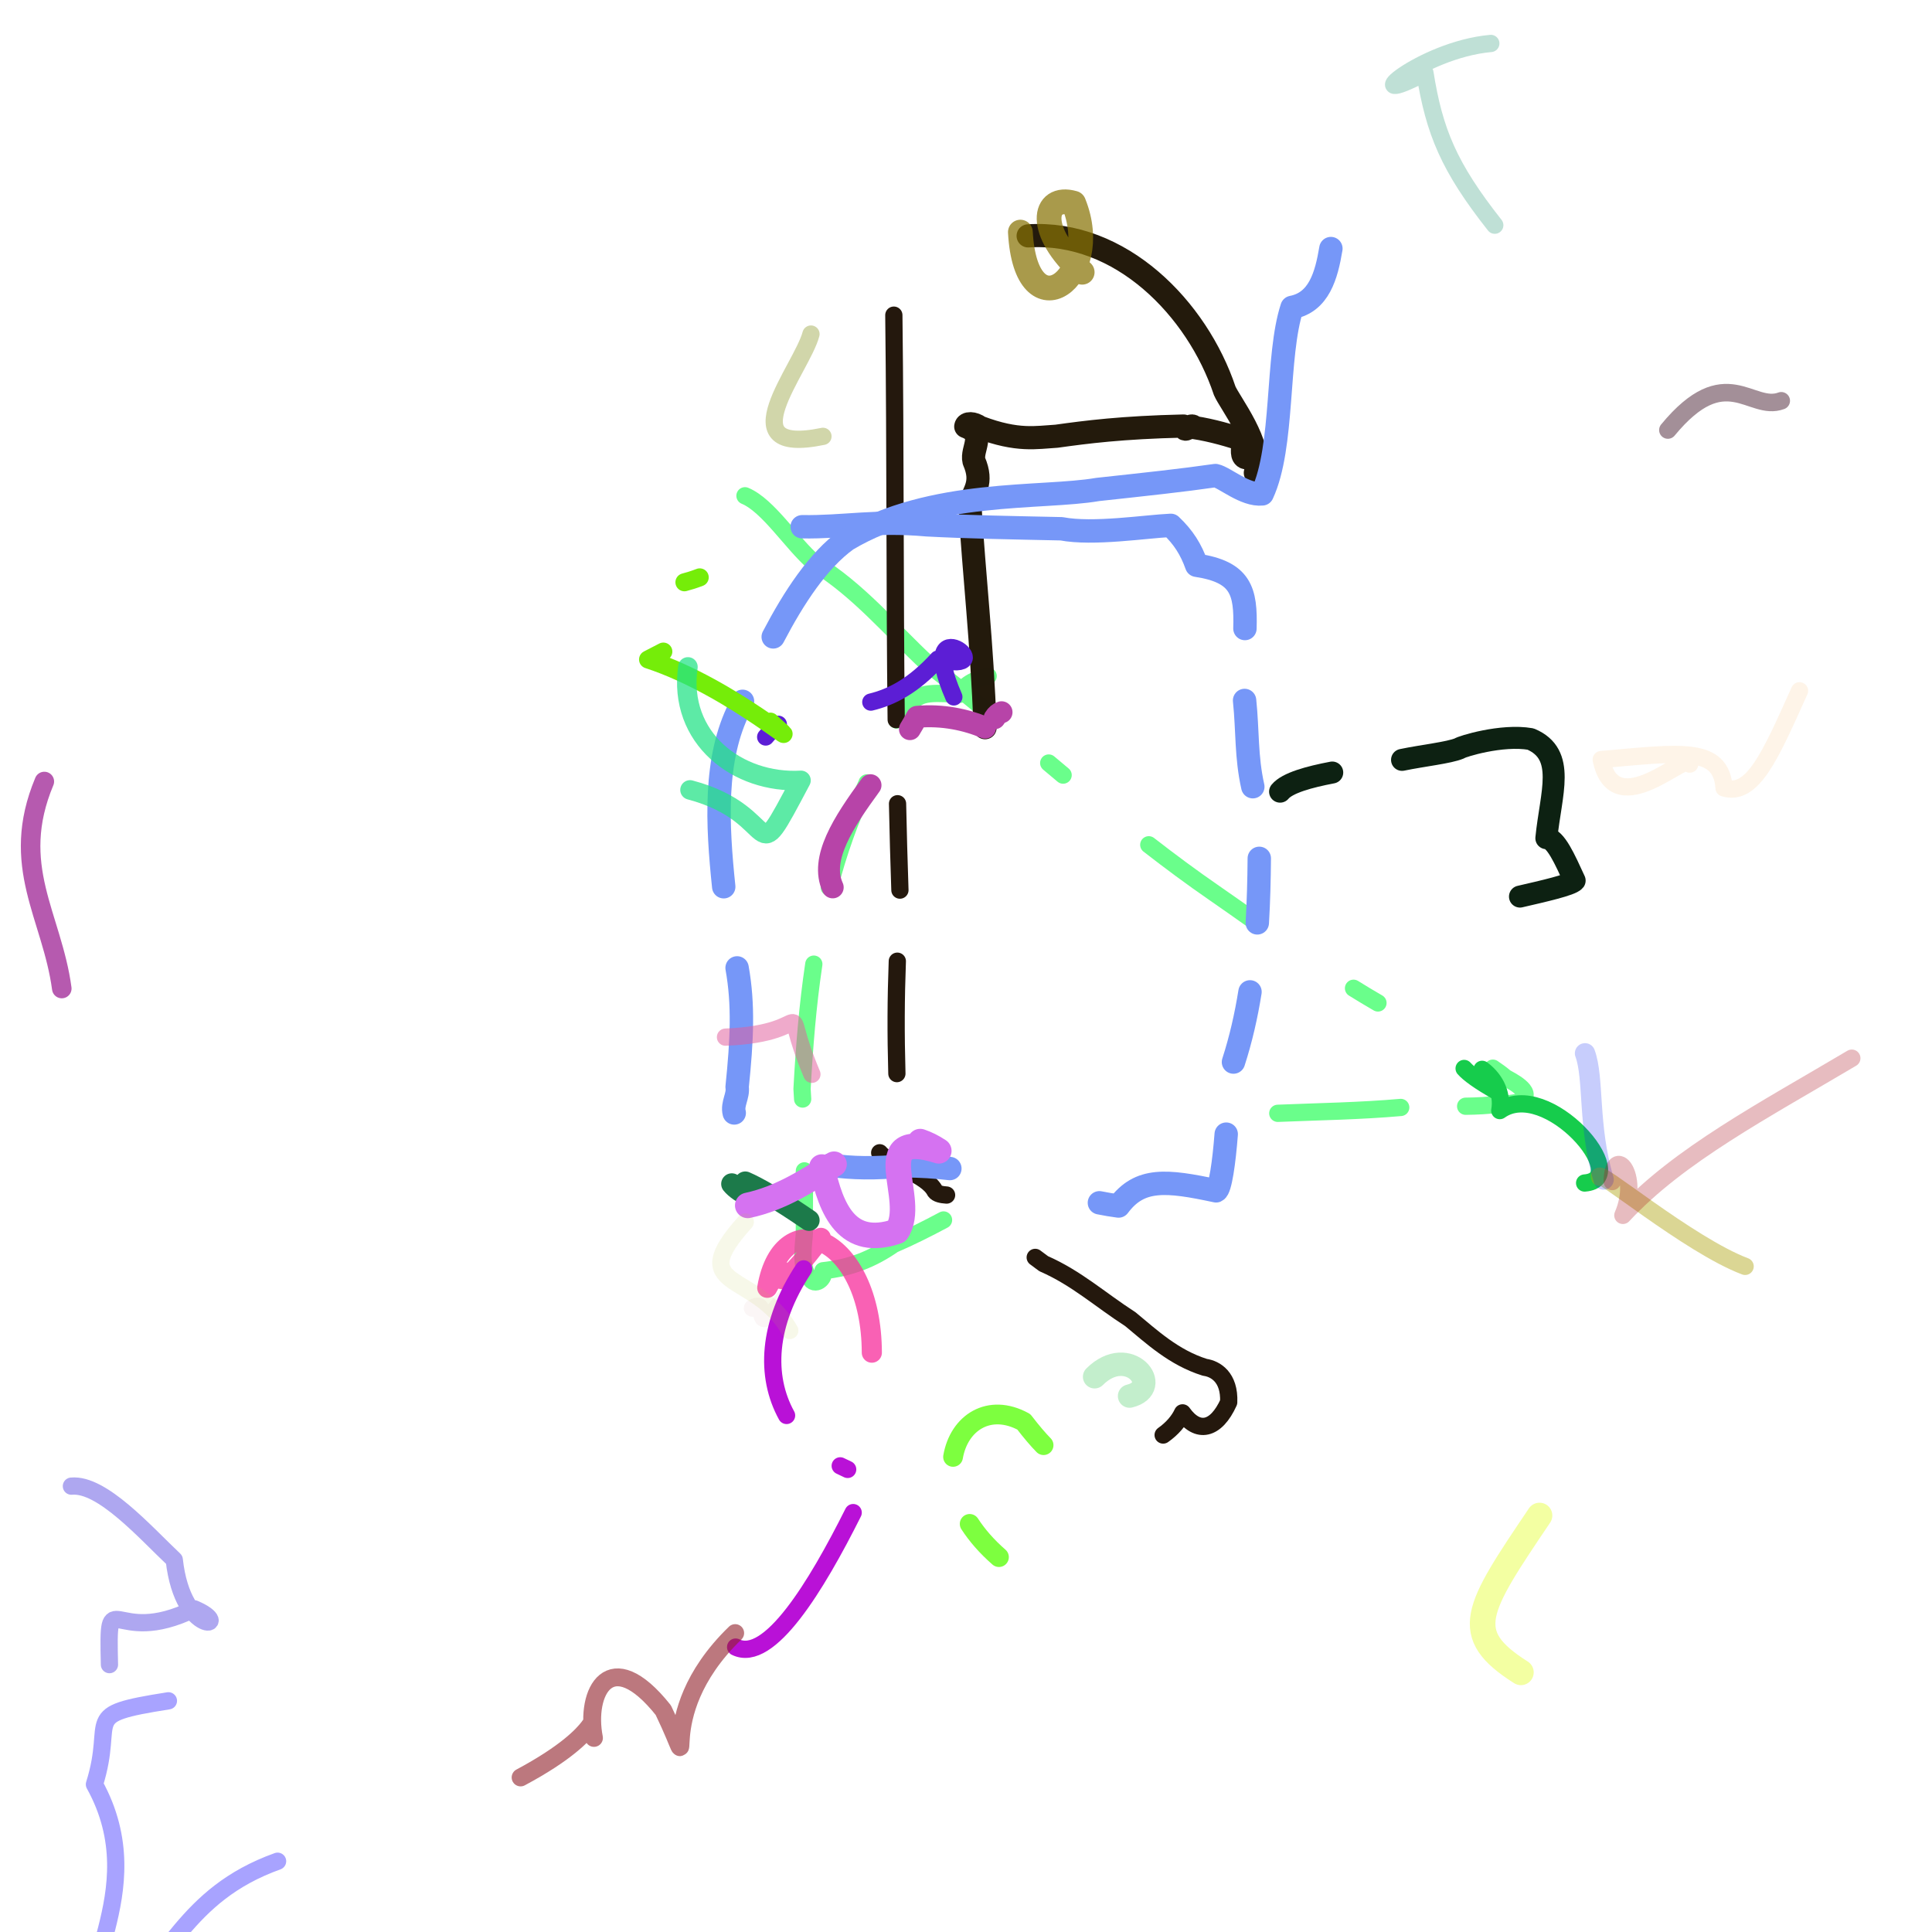
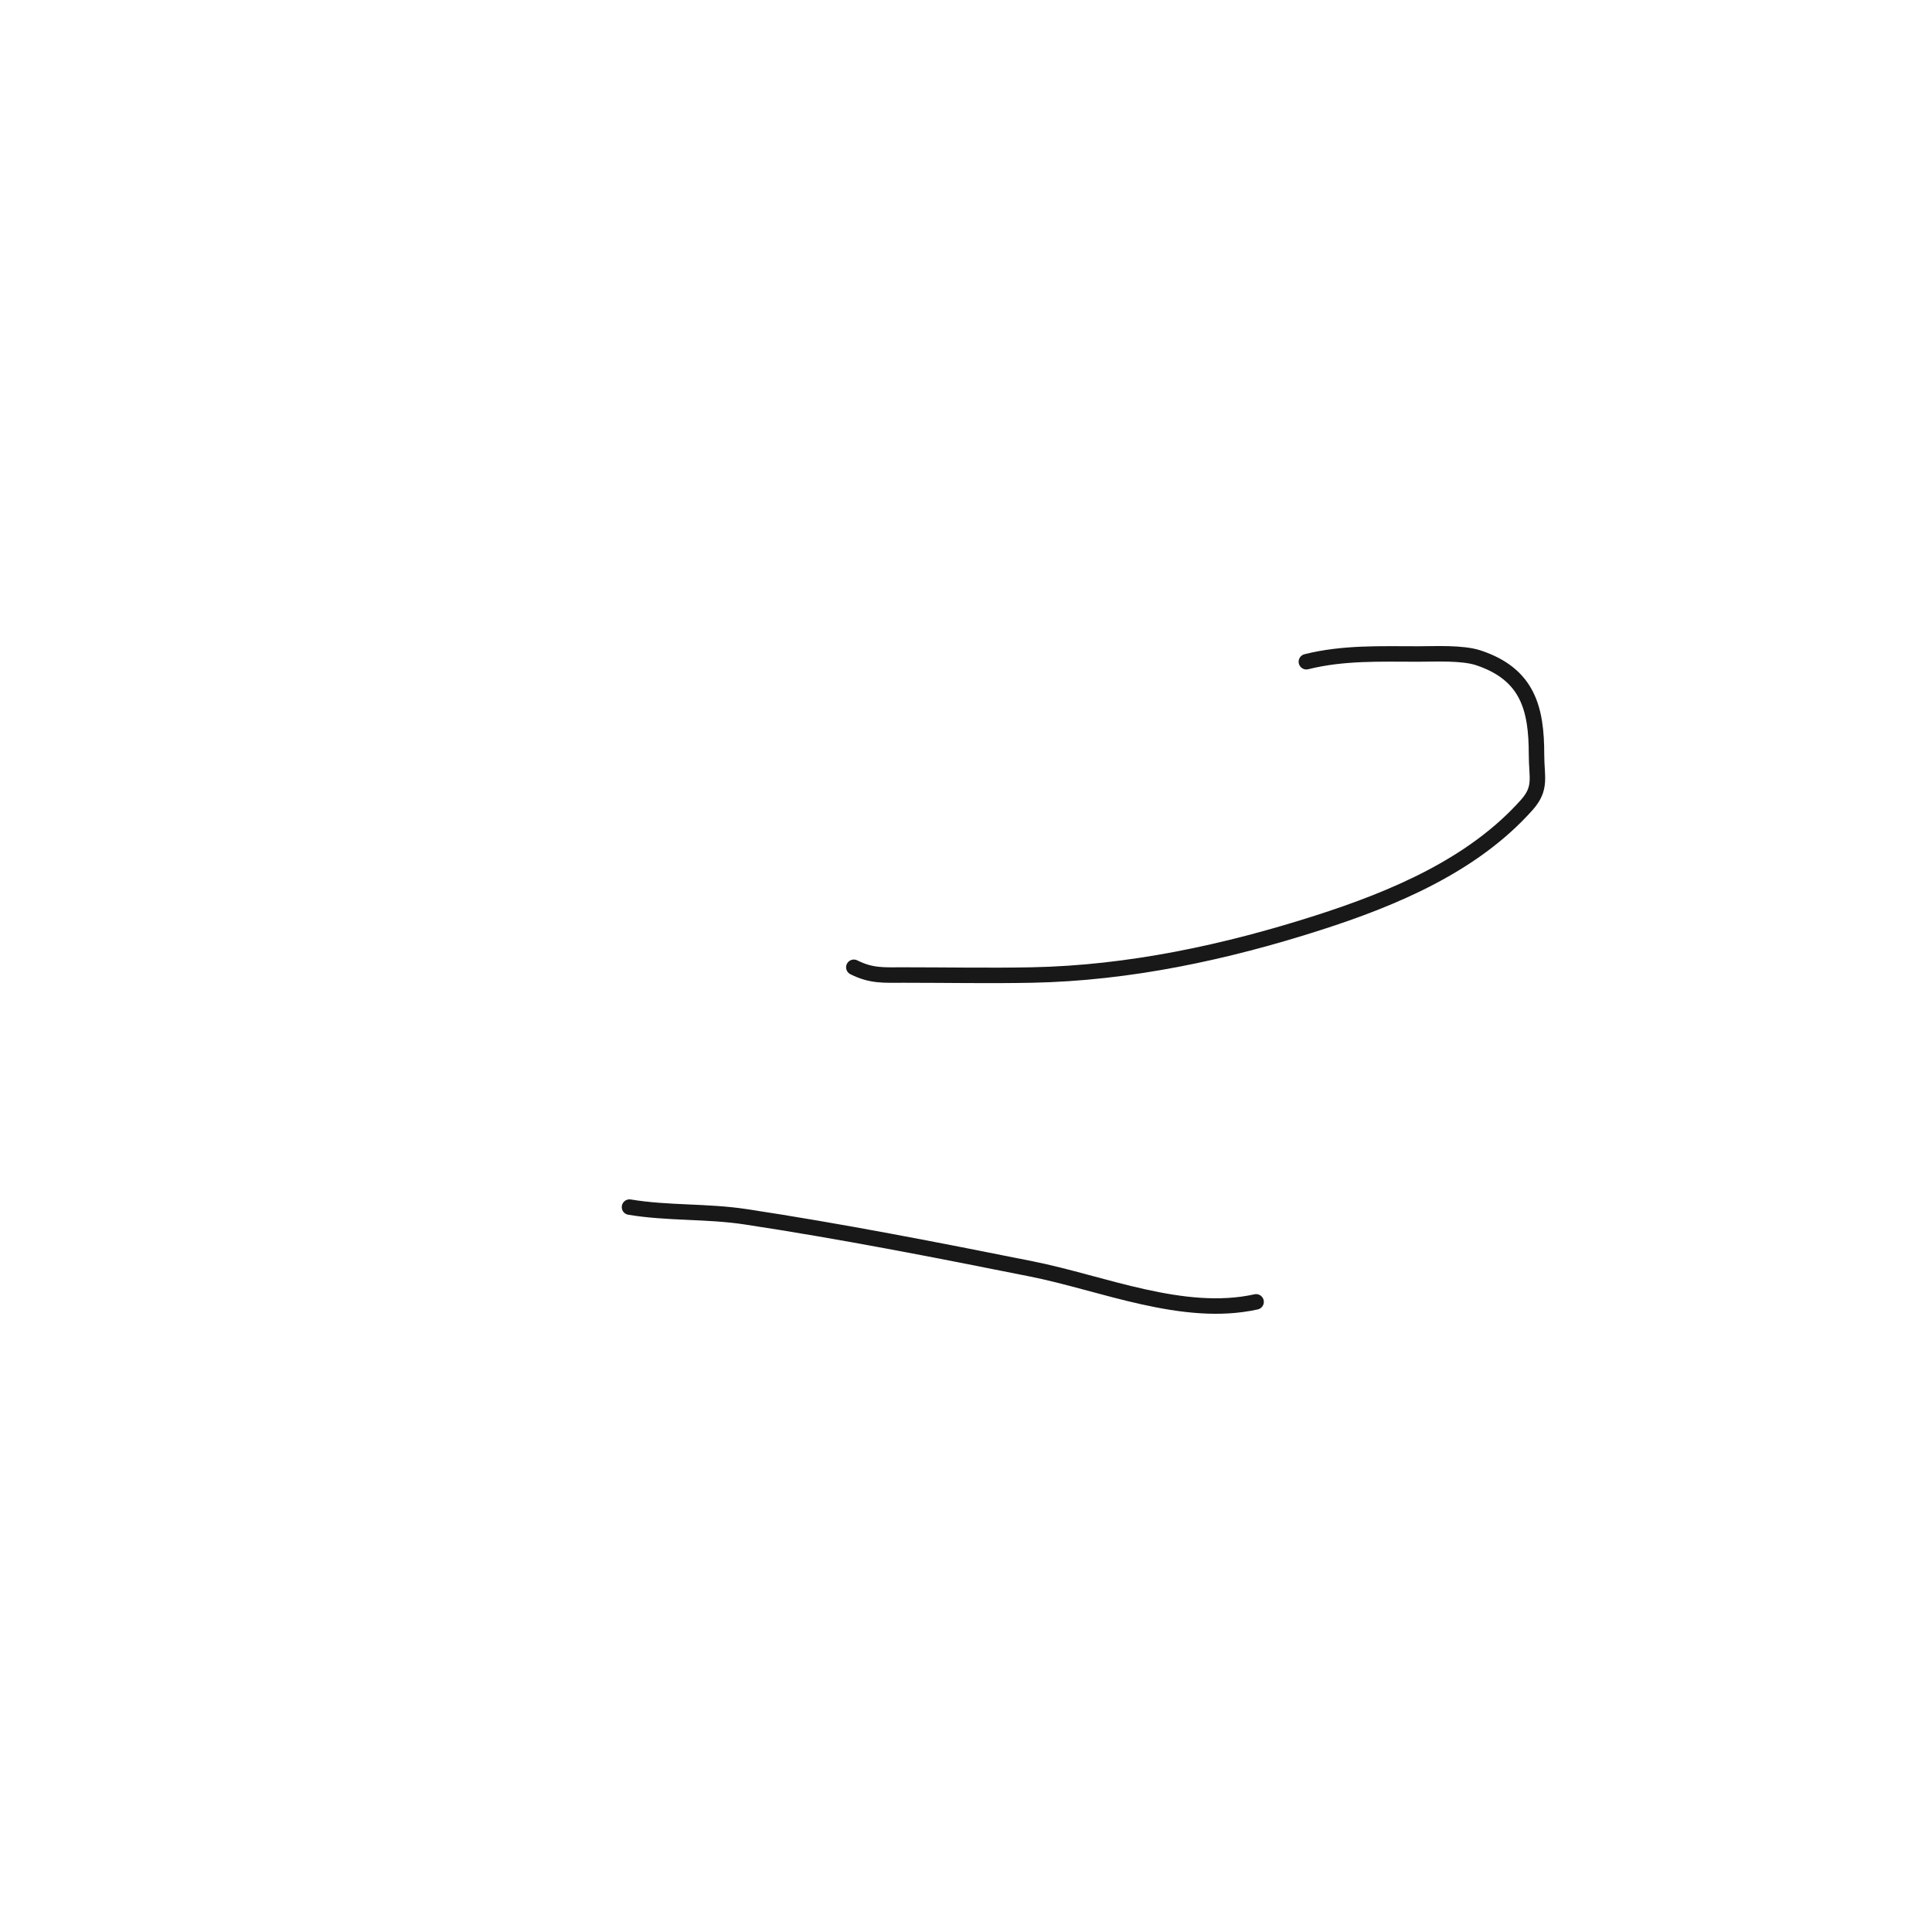
- <svg xmlns="http://www.w3.org/2000/svg" version="1.1" width="1104" height="1104">
-   <g fill="none" fill-rule="nonzero" stroke="none" stroke-width="none" stroke-linecap="round" stroke-linejoin="round" stroke-miterlimit="10" stroke-dasharray="" stroke-dashoffset="0" font-family="none" font-weight="none" font-size="none" text-anchor="none" style="mix-blend-mode: normal">
-     <path d="M656.446,482.739c12.194,9.476 24.595,18.681 37.327,27.465c8.207,5.676 16.334,11.423 24.449,17.155" stroke="#6afe8b" stroke-width="9.857" />
-     <path d="M773.441,564.723c4.609,2.864 9.261,5.665 13.967,8.388" stroke="#6afe8b" stroke-width="9.857" />
-     <path d="M458.652,628.023c-0.104,-1.934 -0.218,-3.856 -0.344,-5.762c1.311,-23.992 3.202,-47.807 6.728,-71.324" stroke="#6afe8b" stroke-width="9.857" />
-     <path d="M473.873,507.01c5.116,-19.712 11.906,-39.153 21.024,-58.247c0.184,-0.467 0.369,-0.937 0.552,-1.411" stroke="#6afe8b" stroke-width="9.857" />
-     <path d="M512.883,459.277c0.348,16.569 0.79,33.026 1.357,49.358" stroke="#24180d" stroke-width="9.857" />
-     <path d="M512.755,549.256c-0.803,21.338 -0.893,41.462 -0.25,64.233" stroke="#24180d" stroke-width="9.857" />
-     <path d="M719.592,490.485c-0.101,12.192 -0.401,24.527 -1.14,36.87" stroke="#7697f8" stroke-width="13.367" />
-     <path d="M714.287,566.788c-2.174,13.598 -5.213,27.028 -9.448,40.103" stroke="#7697f8" stroke-width="13.367" />
-     <path d="M419.561,635.972c-1.358,-5.1 2.463,-9.858 1.646,-14.783c2.771,-27.038 3.756,-47.048 -0.014,-68.11" stroke="#7697f8" stroke-width="13.367" />
-     <path d="M413.557,506.71c-3.698,-35.417 -5.756,-73.266 9.243,-102.604c0.494,-1.108 0.993,-2.226 1.497,-3.354" stroke="#7697f8" stroke-width="13.367" />
-     <path d="M475.831,507.065c-7.475,-16.362 6.045,-37.059 21.599,-58.37" stroke="#b744a8" stroke-width="12.544" />
-     <path d="M425.703,283.3c13.335,5.563 26.576,27.047 39.644,38.372c25.177,15.454 43.516,37.779 64.592,57.437c13.069,10.144 25.879,20.582 38.58,31.131" stroke="#6afe8b" stroke-width="9.857" />
-     <path d="M599.272,436.015c2.739,2.303 5.48,4.604 8.222,6.901" stroke="#6afe8b" stroke-width="9.857" />
-     <path d="M853.035,610.384c2.439,1.612 4.857,3.384 7.228,5.38c1.987,1.21 16.643,8.128 9.086,12.932c1.648,1.035 -9.989,2.628 -12.762,2.185c-6.209,0.873 -12.605,1.175 -19.074,1.256" stroke="#6afe8b" stroke-width="9.857" />
-     <path d="M800.413,632.828c-23.032,2.043 -46.657,2.38 -70.248,3.352" stroke="#6afe8b" stroke-width="9.857" />
-     <path d="M539.16,697.123c-9.498,5.076 -18.995,9.846 -28.604,13.973c-12.126,8.492 -24.749,13.395 -40.28,15.05c1.635,4.229 -4.896,9.578 -7.507,4.019c-6.361,-4.776 -3.1,-22.237 -3.136,-25.507c-0.005,-11.468 0.074,-23.492 0.022,-35.593" stroke="#6afe8b" stroke-width="9.857" />
-     <path d="M512.387,411.42c2.177,-2.856 4.617,-5.46 7.395,-7.699c4.345,-9.644 16.496,-7.319 28.935,-7.015c2.135,-5.259 7.276,-8.08 15.93,-10.4" stroke="#6afe8b" stroke-width="9.857" />
-     <path d="M731.476,452.38c4.116,-5.025 16.694,-8.454 29.805,-10.936" stroke="#0d2112" stroke-width="12.561" />
-     <path d="M801.166,434.216c11.816,-2.455 26.821,-4.056 32.751,-6.551c1.112,-1.011 24.141,-8.242 40.703,-5.359c20.636,8.726 11.552,30.904 9.006,56.657c5.271,-0.01 10.517,11.942 16.17,24.226c-1.938,2.475 -18.113,6.104 -31.242,9.142" stroke="#0d2112" stroke-width="12.561" />
-     <path d="" stroke="#0d2112" stroke-width="12.561" />
-     <path d="M562.896,415.82c-1.755,-49.198 -6.279,-86.574 -8.687,-127.413c1.904,-7.682 7.918,-12.12 2.339,-24.95c-1.718,-7.02 7.024,-15.368 -4.689,-19.73c0.276,-2.148 4.256,-2.303 8.088,0.452c21.637,8.141 32.227,5.76 43.799,5.087c16.962,-2.366 37.246,-5.015 72.543,-5.818c1.041,5.03 4.014,-2.526 6.137,0.875c10.014,1.493 21.431,4.831 27.964,7.189c1.337,-0.263 -5.087,16.569 8.111,7.298c3.012,-0.018 3.442,2.546 -1.162,11.375c4.282,-16.321 -14.481,-39.797 -17.525,-46.909c-15.672,-46.941 -59.526,-91.87 -112.294,-88.488" stroke-opacity="0.994" stroke="#231a0c" stroke-width="13.239" />
-     <path d="M510.766,180.089c0.933,78.244 0.476,155.695 1.349,231.144" stroke="#24180d" stroke-width="9.857" />
-     <path d="M502.684,658.725c6.387,7.57 26.855,12.378 31.634,21.936c1.073,1.491 3.591,2.028 6.584,2.23" stroke="#24180d" stroke-width="9.857" />
-     <path d="M591.554,718.513c1.587,1.226 3.195,2.424 4.825,3.588c18.776,8.213 32.191,20.541 49.511,31.696c12.176,10.044 24.796,21.964 42.609,27.532c5.986,0.84 14.217,5.561 13.61,19.939c-7.276,16.093 -17.754,18.173 -26.357,6.085c-2.144,4.614 -5.961,9.027 -11.099,12.661" stroke="#24180d" stroke-width="9.857" />
-     <path d="M458.381,300.997c23.992,0.374 41.479,-3.768 71.248,-1.12c23.077,1.249 49.633,1.693 76.919,2.276c18.122,3.465 48.148,-1.309 62.497,-1.946c7.299,6.933 11.536,13.742 14.764,22.795c25.347,3.848 28.206,14.695 27.583,36.157" stroke="#7697f8" stroke-width="13.367" />
-     <path d="M711.192,400.262c1.822,17.45 0.835,32.146 4.704,49.285" stroke="#7697f8" stroke-width="13.367" />
-     <path d="M700.693,648.088c-1.224,15.958 -3.378,31.382 -5.774,32.382c-28.461,-6.081 -43.633,-7.628 -55.751,8.678c-3.619,-0.468 -7.259,-1.093 -10.937,-1.836" stroke="#7697f8" stroke-width="13.367" />
-     <path d="M542.783,667.737c-8.334,-0.983 -17.088,-1.561 -26.342,-1.551c-15.83,1.618 -29.675,1.417 -42.114,-0.394" stroke="#7697f8" stroke-width="13.367" />
-     <path d="M441.837,363.937c11.781,-22.516 25.693,-43.809 42.123,-55.613c48.625,-28.981 111.499,-23.125 143.262,-28.624c28.748,-3.122 48.206,-5.191 67.318,-7.95c5.304,1.103 16.855,11.474 26.709,10.469c12.634,-27.167 7.9,-78.677 17.061,-106.56c15.38,-2.942 19.631,-18.148 22.197,-33.616" stroke="#7697f8" stroke-width="13.367" />
-     <path d="M545.048,398.237c-23.665,-54.224 30.695,-11.794 -9.086,-21.617c-14.146,15.536 -26.762,21.798 -38.349,24.581" stroke="#5c1ed5" stroke-width="9.859" />
-     <path d="M444.764,413.87c-2.419,1.978 -4.826,4.37 -7.231,7.269" stroke="#5c1ed5" stroke-width="9.859" />
-     <path d="M856.133,624.086c-11.117,-6.227 -17.003,-10.693 -19.487,-13.538" stroke="#16cc4c" stroke-width="9.857" />
-     <path d="M846.927,611.048c6.141,4.568 12.019,12.617 10.092,23.572c26.798,-19.164 77.018,39.216 48.48,41.392" stroke="#16cc4c" stroke-width="9.857" />
-     <path d="M469.088,707.356c-39.92,52.757 -12.943,-4.373 -30.65,28.515c8.727,-50.045 59.536,-29.533 59.753,37.078" stroke-opacity="0.784" stroke="#f736a0" stroke-width="11.505" />
-     <path d="M460.469,724.921c-37.103,52.709 -18.104,14.729 -30.508,22.593" stroke-opacity="0.04" stroke="#a12e28" stroke-width="9.857" />
-     <path d="M463.946,613.881c-20.273,-48.172 6.537,-23.366 -49.377,-21.23" stroke-opacity="0.531" stroke="#e15e9c" stroke-width="9.857" />
-     <path d="M459.212,725.073c-20.793,31.51 -22.106,61.317 -9.744,83.755" stroke="#b911d7" stroke-width="9.857" />
-     <path d="M480.128,837.63c1.386,0.709 2.804,1.386 4.253,2.031" stroke="#b911d7" stroke-width="9.857" />
-     <path d="M487.529,864.343c-21.116,42.177 -48.005,86.221 -67.167,76.848" stroke="#b911d7" stroke-width="9.857" />
-     <path d="M462.294,697.318c-17.915,-12.276 -29.489,-18.835 -36.434,-21.849" stroke="#1c7a4a" stroke-width="12.122" />
-     <path d="M418.165,676.523c1.927,2.431 6.31,5.686 11.482,7.648" stroke="#1c7a4a" stroke-width="12.122" />
-     <path d="M420.107,933.187c-51.027,49.42 -17.793,92.431 -41.088,44.038c-30.477,-38.223 -44.76,-10.326 -39.606,15.878c-4.388,-18.364 10.314,-5.356 -41.928,22.584" stroke-opacity="0.607" stroke="#91222c" stroke-width="10.207" />
-     <path d="M914.054,672.732c-3.305,-6.804 50.991,38.789 83.162,50.906" stroke-opacity="0.444" stroke="#aea30f" stroke-width="9.857" />
-     <path d="M916.35,674.025c-9.114,-30.442 -5.343,-57.936 -10.626,-72.131" stroke-opacity="0.234" stroke="#0e29f2" stroke-width="11.613" />
-     <path d="M427.271,688.799c19.137,-4.072 34.814,-14.558 49.336,-23.542" stroke="#d572f1" stroke-width="14.57" />
-     <path d="M525.827,652.329c3.455,1.165 6.99,2.9 10.635,5.303c-41.959,-13.301 -11.523,27.985 -23.958,45.984c-28.279,9.619 -37.528,-11.964 -42.872,-36.748" stroke="#d572f1" stroke-width="14.57" />
-     <path d="M921.282,675.156c0.239,-21.328 16.264,-4.349 6.081,19.325c31.882,-34.472 81.098,-60.276 130.804,-89.784" stroke-opacity="0.273" stroke="#a50a17" stroke-width="9.91" />
-     <path d="M440.201,412.358c26.501,24.054 -21.029,-19.59 -69.884,-35.512c3.141,-1.58 6.048,-3.085 8.737,-4.517" stroke="#75ed09" stroke-width="10.297" />
-     <path d="M391.099,332.735c2.696,-0.693 5.613,-1.616 8.747,-2.815" stroke="#75ed09" stroke-width="10.297" />
-     <path d="M425.886,698.256c-35.596,39.513 5.741,27.542 25.398,62.032" stroke-opacity="0.116" stroke="#bcbd3f" stroke-width="9.857" />
-     <path d="M625.488,786.719c19.395,-19.335 39.891,6.18 19.977,11.038" stroke-opacity="0.307" stroke="#3bc65a" stroke-width="13.366" />
-     <path d="M470.255,249.343c-55.243,11.479 -12.138,-38.433 -6.84,-58.448" stroke-opacity="0.925" stroke="#cdd2a3" stroke-width="9.857" />
-     <path d="M879.729,866.001c-36.474,54.077 -45.378,67.579 -10.635,89.631" stroke-opacity="0.614" stroke="#ecff68" stroke-width="14.619" />
-     <path d="M394.296,451.377c53.689,14.205 33.38,51.163 63.417,-5.448c-35.979,2.044 -70.471,-24.029 -64.603,-64.84" stroke-opacity="0.739" stroke="#25e388" stroke-width="11.155" />
-     <path d="M519.963,416.655c1.445,-2.365 2.796,-4.715 4.025,-7.043c14.697,-1.331 28.376,1.698 38.921,6.193" stroke="#b744a8" stroke-width="12.544" />
-     <path d="M568.313,410.426c1.199,-1.906 2.52,-2.985 3.993,-3.429" stroke="#b744a8" stroke-width="12.544" />
-     <path d="M1017.861,229.015c-17.502,6.549 -31.68,-23.394 -64.79,16.72" stroke-opacity="0.466" stroke="#3b0f24" stroke-width="10.008" />
-     <path d="M583.073,132.639c3.146,58.636 47.933,26.556 30.449,-16.543c-17.778,-5.124 -21.279,16.037 4.864,39.464" stroke-opacity="0.72" stroke="#887406" stroke-width="14.148" />
-     <path d="M40.803,849.231c17.453,-1.685 42.205,26.458 58.771,42.08c5.008,45.361 35.289,38.081 11.465,28.029c-47.369,23.255 -49.621,-17.121 -48.495,31.87" stroke-opacity="0.616" stroke="#7b71e7" stroke-width="9.857" />
-     <path d="M596.332,825.805c-3.03,-3.089 -6.724,-7.373 -11.308,-13.339c-19.745,-10.798 -37.04,0.49 -40.415,20.045" stroke="#7dff3f" stroke-width="11.29" />
-     <path d="M554.103,870.796c4.129,6.374 9.638,12.784 16.729,18.984" stroke="#7dff3f" stroke-width="11.29" />
-     <path d="M158.617,1063.561c-53.878,19.307 -61.375,58.203 -95.824,83.544c-28.155,-12.9 26.106,-64.405 -8.829,-127.467c12.159,-38.681 -9.333,-39.632 42.267,-47.743" stroke-opacity="0.614" stroke="#736aff" stroke-width="9.857" />
-     <path d="M1028.284,394.743c-16.818,37.528 -26.795,60.454 -43.122,55.512c-1.572,-24.205 -25.603,-20.051 -70.173,-16.225c7.707,37.97 50.399,-6.263 50.571,2.598" stroke-opacity="0.111" stroke="#f79e33" stroke-width="9.857" />
-     <path d="M854.154,128.685c-26.224,-33.244 -34.576,-53.481 -39.91,-87.04c-41.784,21.978 -2.664,-13.213 37.645,-16.817" stroke-opacity="0.25" stroke="#00845c" stroke-width="9.857" />
-     <path d="M25.334,446.571c-20.207,48.281 4.367,76.742 9.973,118.306" stroke-opacity="0.885" stroke="#ad45a5" stroke-width="11.161" />
+ <svg xmlns="http://www.w3.org/2000/svg" version="1.1" width="999" height="999">
+   <g fill="none" fill-rule="nonzero" stroke="#181818" stroke-width="8" stroke-linecap="round" stroke-linejoin="round" stroke-miterlimit="10" stroke-dasharray="" stroke-dashoffset="0" font-family="none" font-weight="none" font-size="none" text-anchor="none" style="mix-blend-mode: normal">
+     <path d="M649.501,673.167c-37.599,8.354 -79.465,-9.693 -116.001,-17c-49.003,-9.801 -98.559,-19.509 -148,-27c-20.147,-3.053 -40.066,-1.678 -60,-5" />
+     <path d="M675.501,342.167c19.158,-4.79 38.36,-4 57.999,-4c8.244,0 22.596,-0.801 31,2c25.646,8.549 30,26.461 30,50c0,11.792 2.752,17.279 -5,26c-27.831,31.31 -69.157,48.55 -108,61c-47.784,15.315 -97.656,26.013 -148,27c-21.934,0.43 -44.043,0 -66,0c-10.591,0 -16.802,0.599 -26,-4" />
  </g>
</svg>
